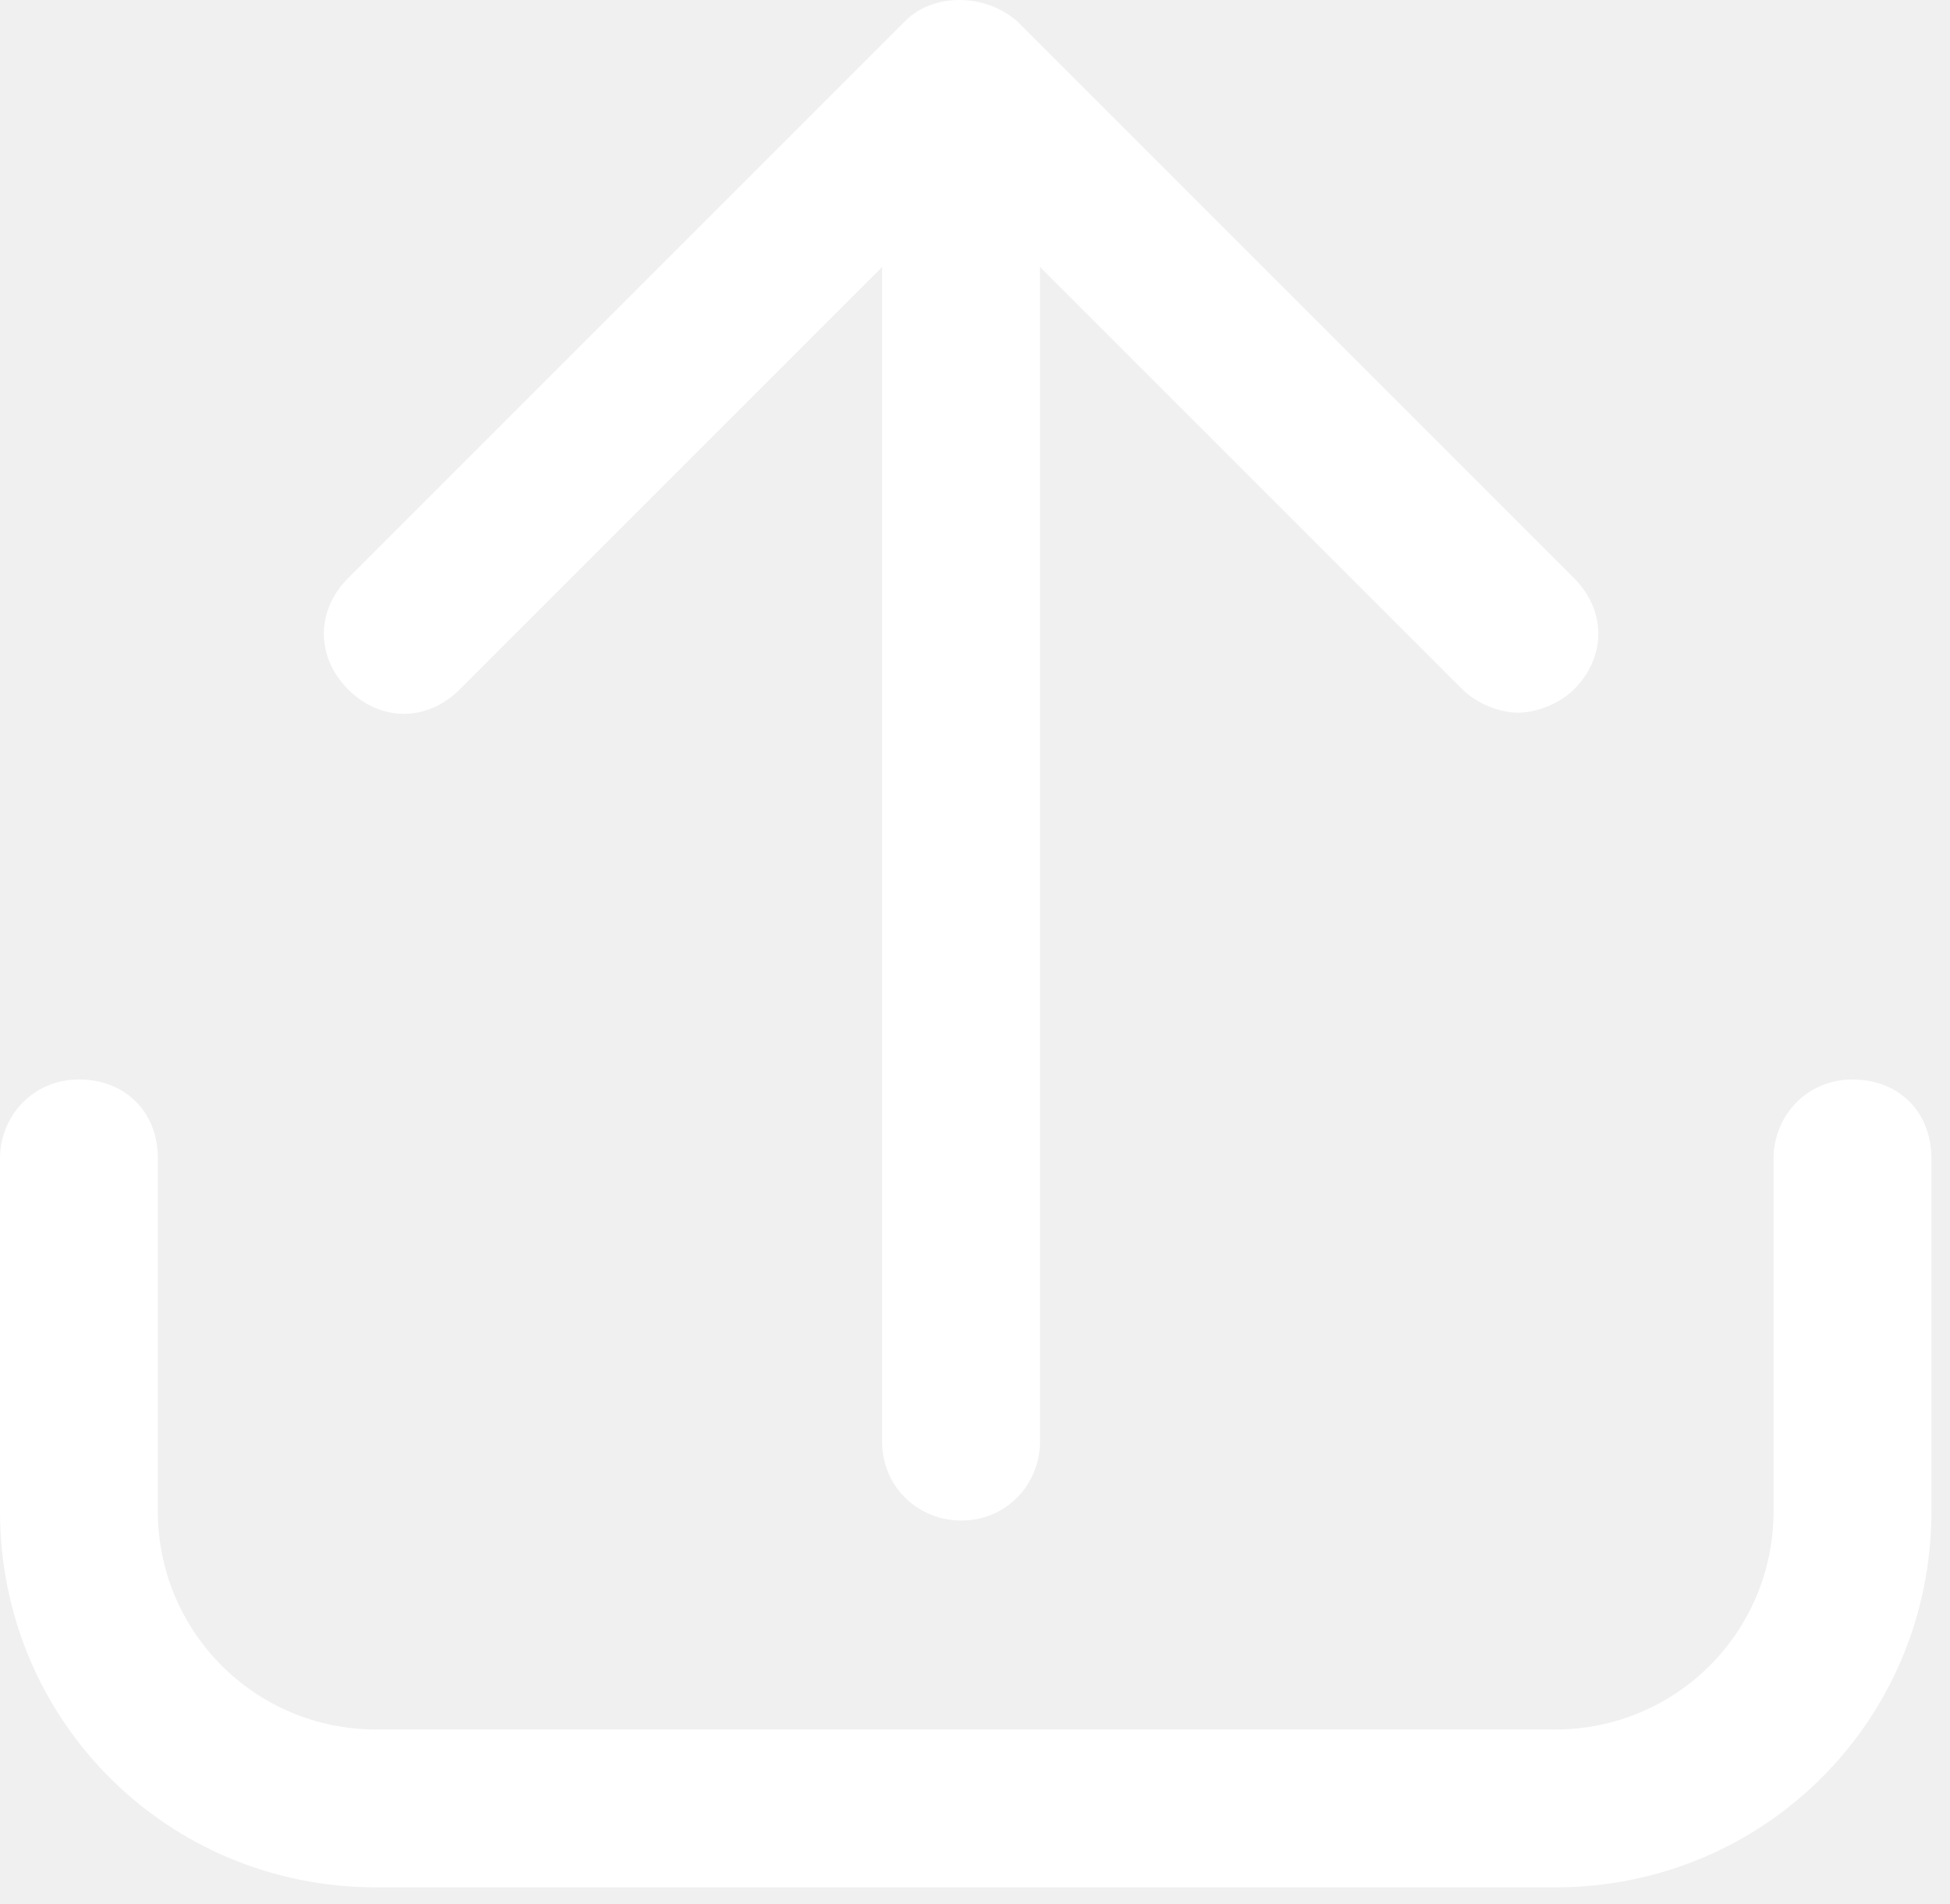
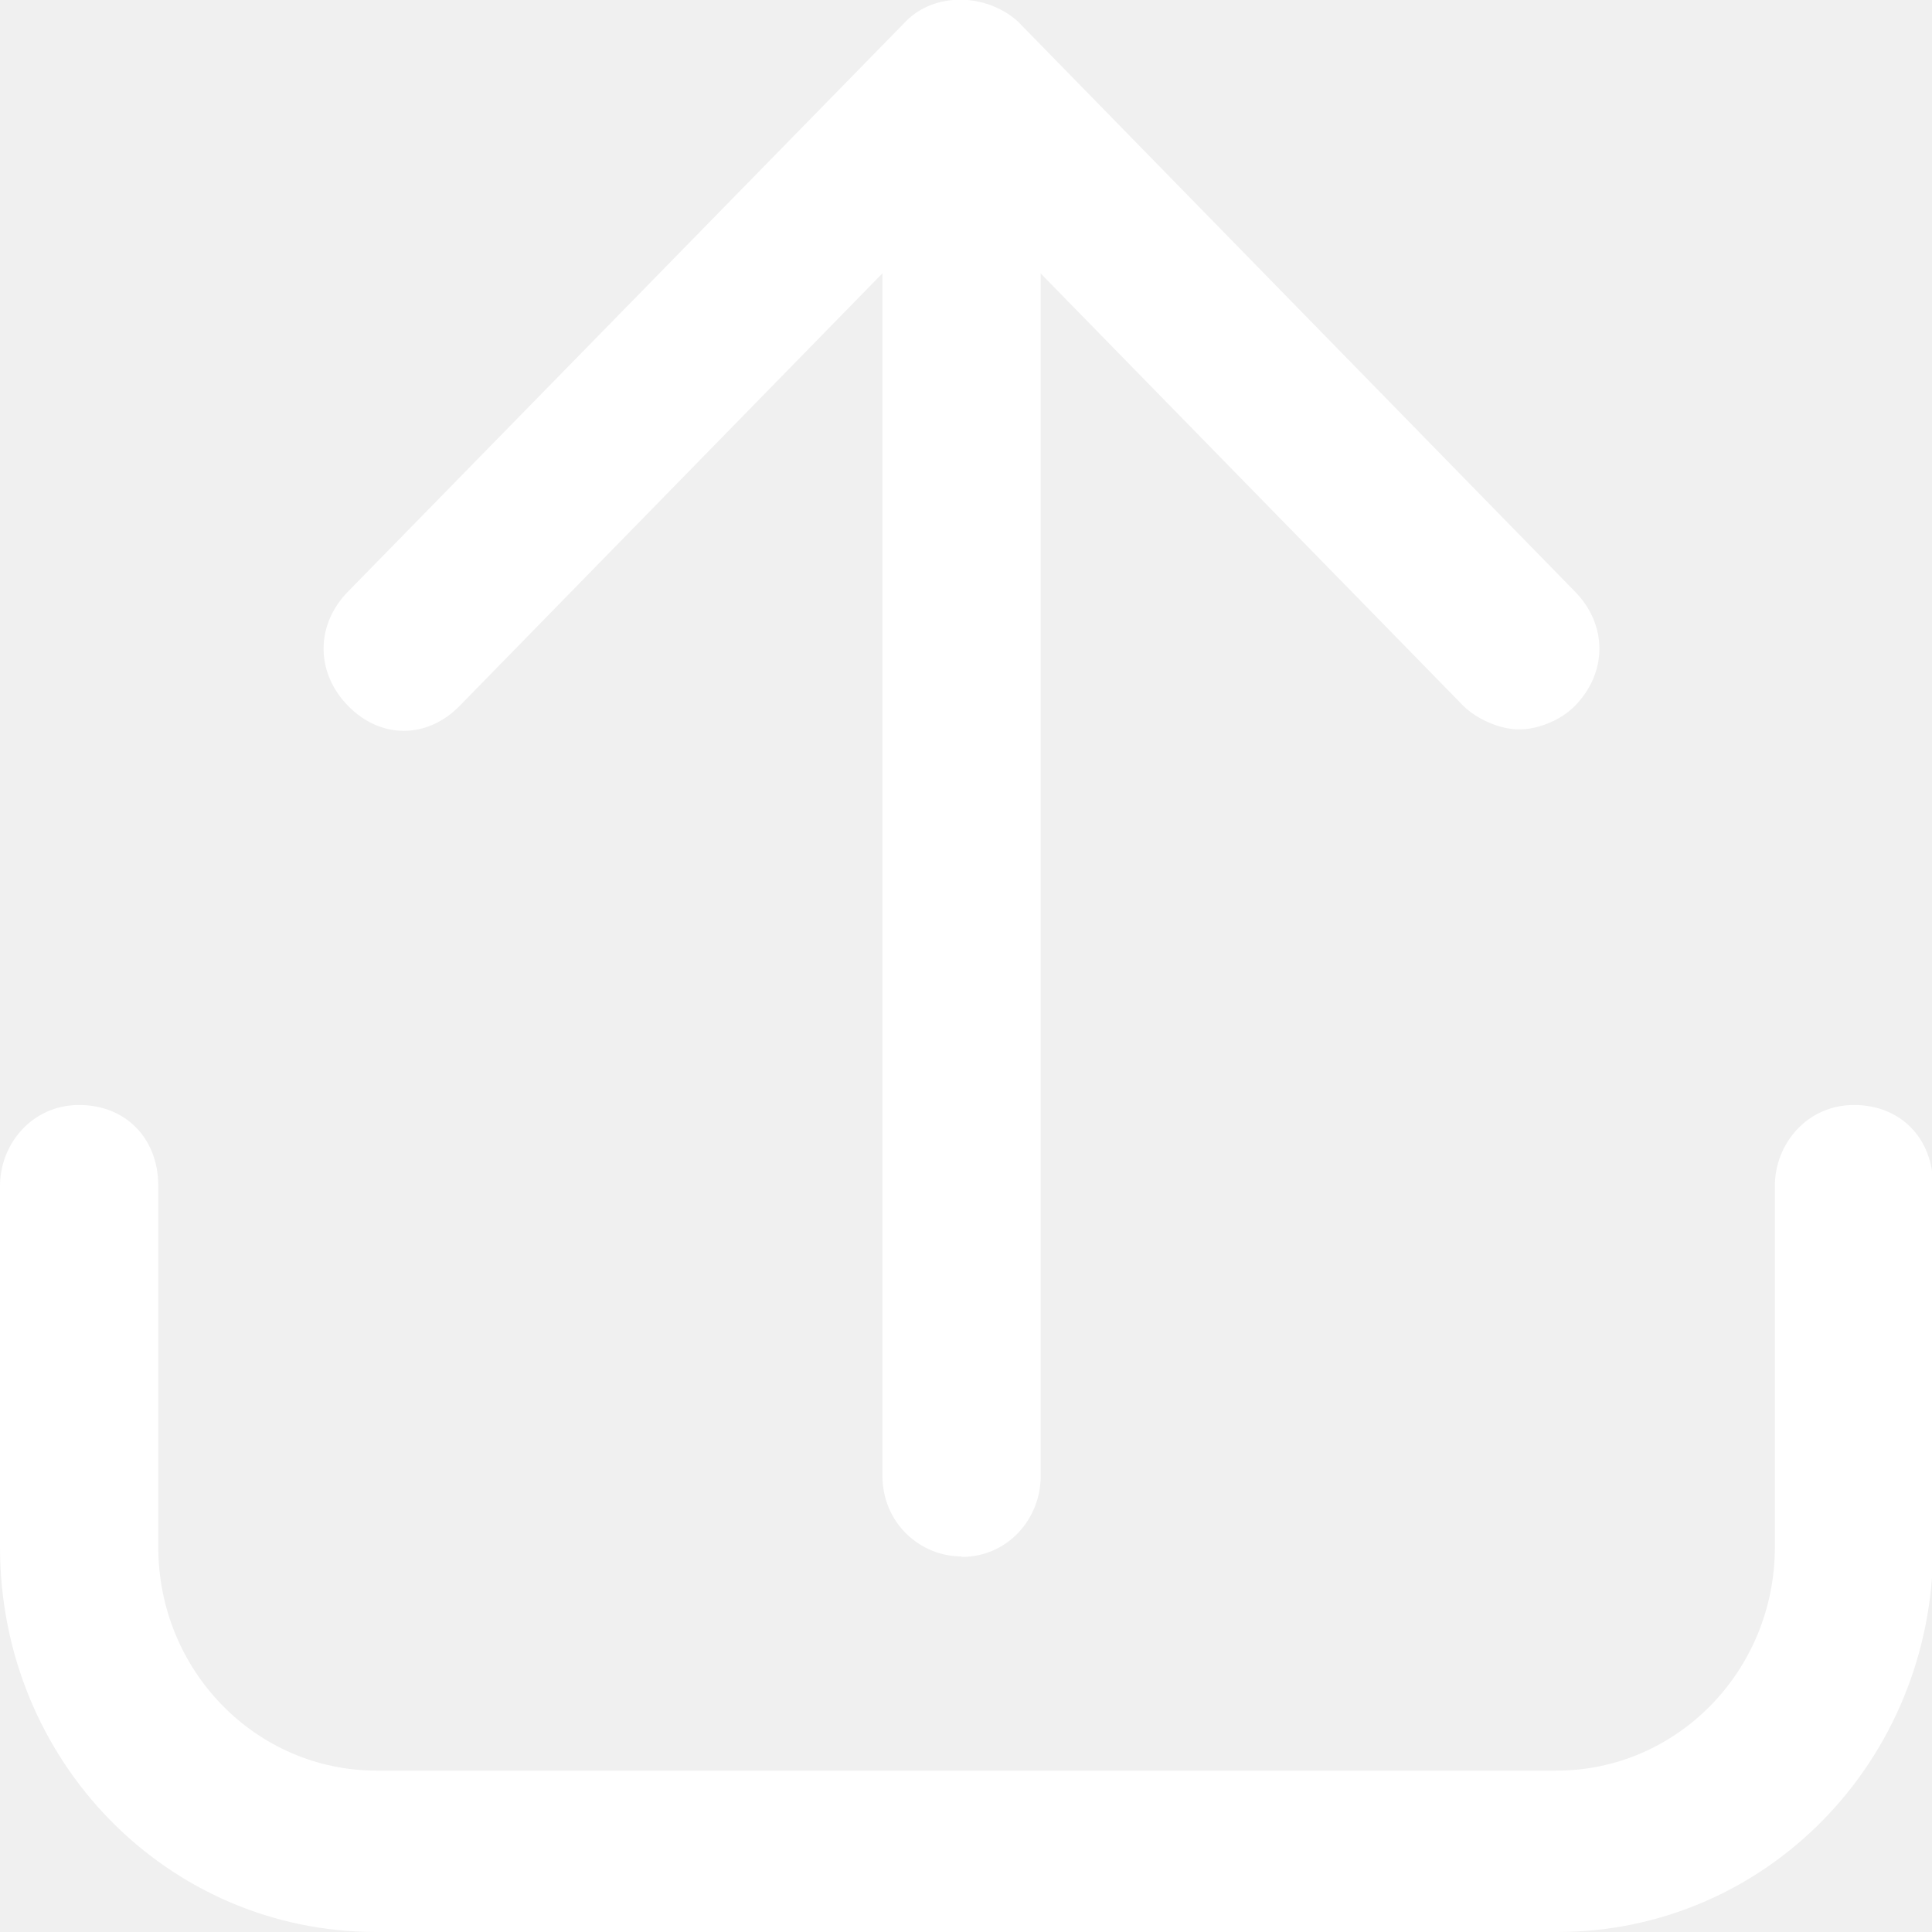
- <svg xmlns="http://www.w3.org/2000/svg" width="42" height="41" viewBox="0 0 42 41" fill="none">
-   <path d="M32.7 15.35C32.3 15.35 31.8 15.15 31.5 14.85L20.7 4.05L9.9 14.85C9.2 15.55 8.2 15.55 7.5 14.85C6.8 14.15 6.8 13.15 7.5 12.45L19.5 0.45C20.1 -0.15 21.2 -0.15 21.9 0.45L33.9 12.45C34.6 13.15 34.6 14.15 33.9 14.85C33.6 15.15 33.1 15.35 32.7 15.35Z" fill="white" />
-   <path d="M20.7 32.75C19.8 32.75 19 32.05 19 31.05V1.75C19 0.85 19.7 0.05 20.7 0.05C21.7 0.05 22.4 0.75 22.4 1.75V31.05C22.4 31.95 21.7 32.75 20.7 32.75Z" fill="white" />
-   <path d="M33.5 40.65H8.1C3.6 40.65 0 37.05 0 32.55V24.95C0 24.05 0.7 23.25 1.7 23.25C2.7 23.25 3.4 23.95 3.4 24.95V32.55C3.4 35.15 5.5 37.25 8.1 37.25H33.5C36.1 37.25 38.2 35.15 38.2 32.55V24.95C38.2 24.05 38.9 23.25 39.9 23.25C40.9 23.25 41.6 23.95 41.6 24.95V32.55C41.6 37.05 38 40.65 33.5 40.65Z" fill="white" />
+ <svg xmlns="http://www.w3.org/2000/svg" width="15" height="15" viewBox="0 0 15 15" fill="none">
+   <g clip-path="url(#clip0_169_139)">
+     <path d="M11.793 5.663C11.649 5.663 11.47 5.587 11.361 5.48L7.465 1.494L3.569 5.48C3.316 5.739 2.955 5.739 2.702 5.48C2.449 5.221 2.449 4.851 2.702 4.593L7.034 0.165C7.252 -0.058 7.648 -0.058 7.901 0.165L12.228 4.593C12.481 4.851 12.481 5.221 12.228 5.48C12.119 5.592 11.941 5.663 11.797 5.663H11.793Z" fill="white" />
+     <path d="M7.465 12.084C7.143 12.084 6.851 11.825 6.851 11.455V0.647C6.851 0.317 7.103 0.018 7.465 0.018C7.827 0.018 8.08 0.276 8.08 0.647V11.46C8.08 11.79 7.827 12.088 7.465 12.088V12.084Z" fill="white" />
+     <path d="M12.08 15H2.92C1.299 15 0 13.671 0 12.012V9.208C0 8.878 0.253 8.579 0.614 8.579C0.976 8.579 1.229 8.838 1.229 9.208V12.012C1.229 12.971 1.987 13.747 2.924 13.747H12.085C13.021 13.747 13.78 12.971 13.78 12.012V9.208C13.78 8.878 14.033 8.579 14.394 8.579C14.756 8.579 15.009 8.838 15.009 9.208V12.012C15.009 13.671 13.71 15 12.089 15H12.08Z" fill="white" />
+   </g>
+   <defs>
+     <clipPath id="clip0_169_139">
+       <rect width="15" height="15" fill="white" />
+     </clipPath>
+   </defs>
</svg>
